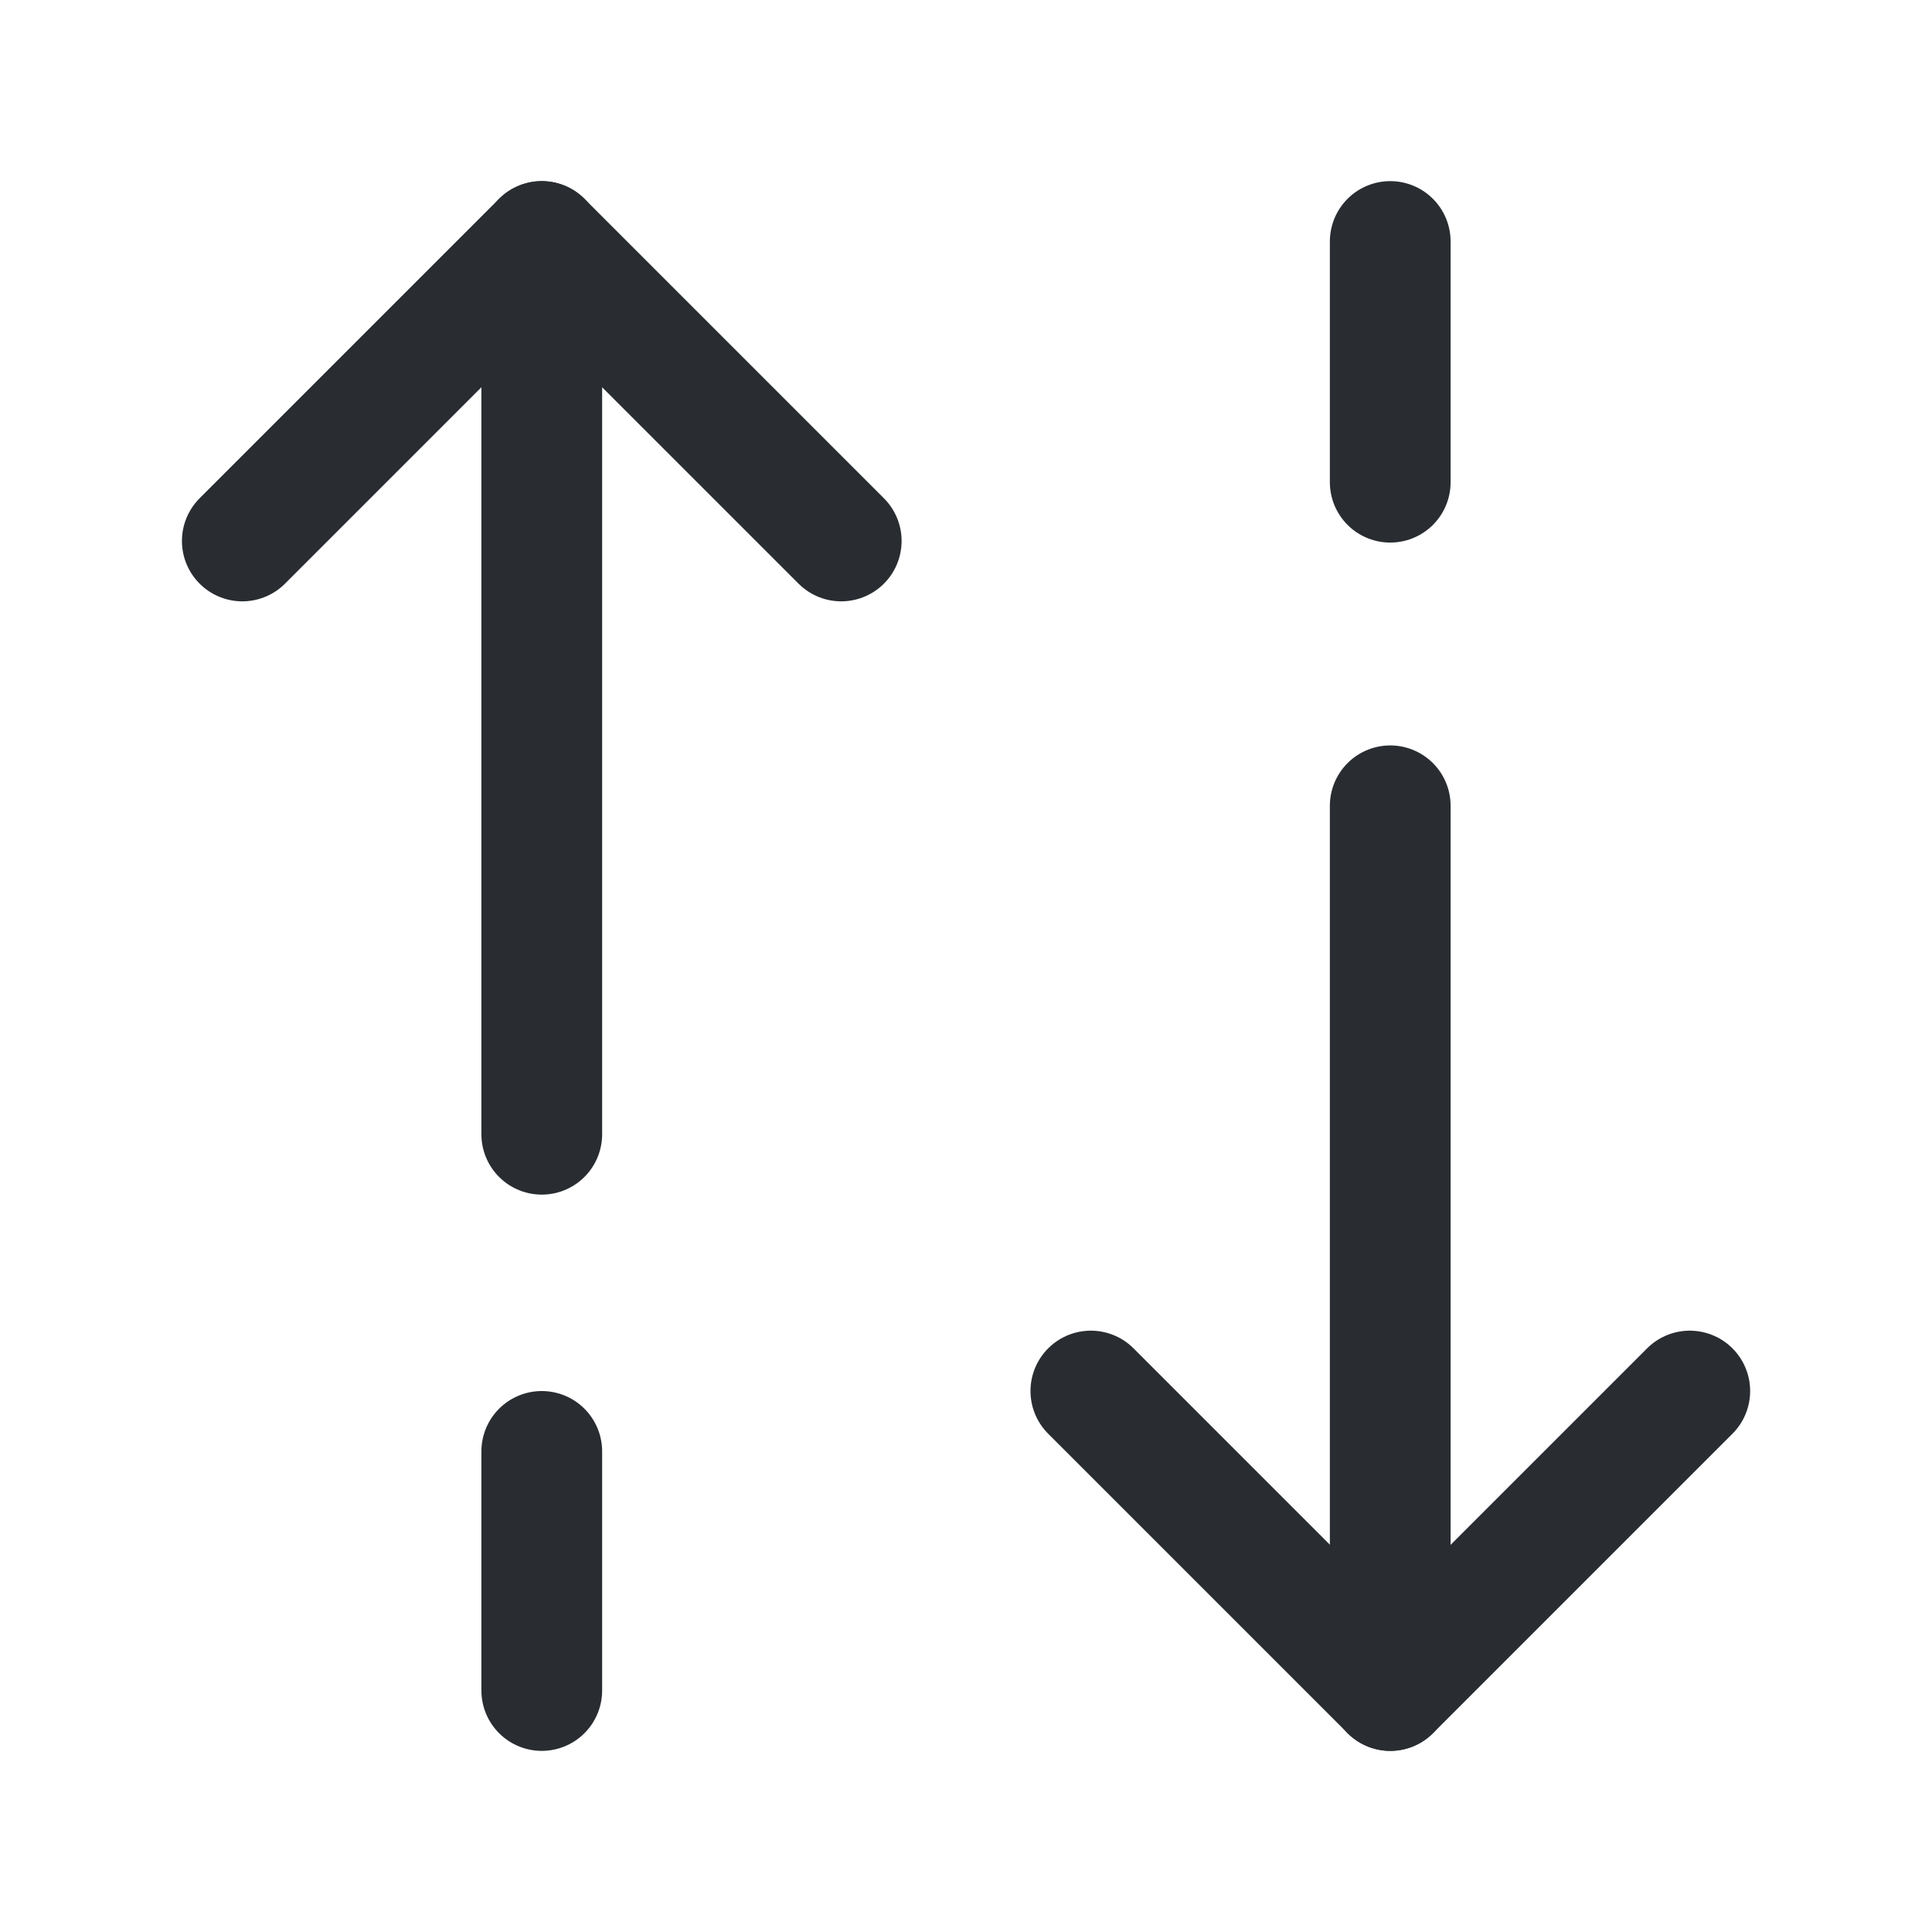
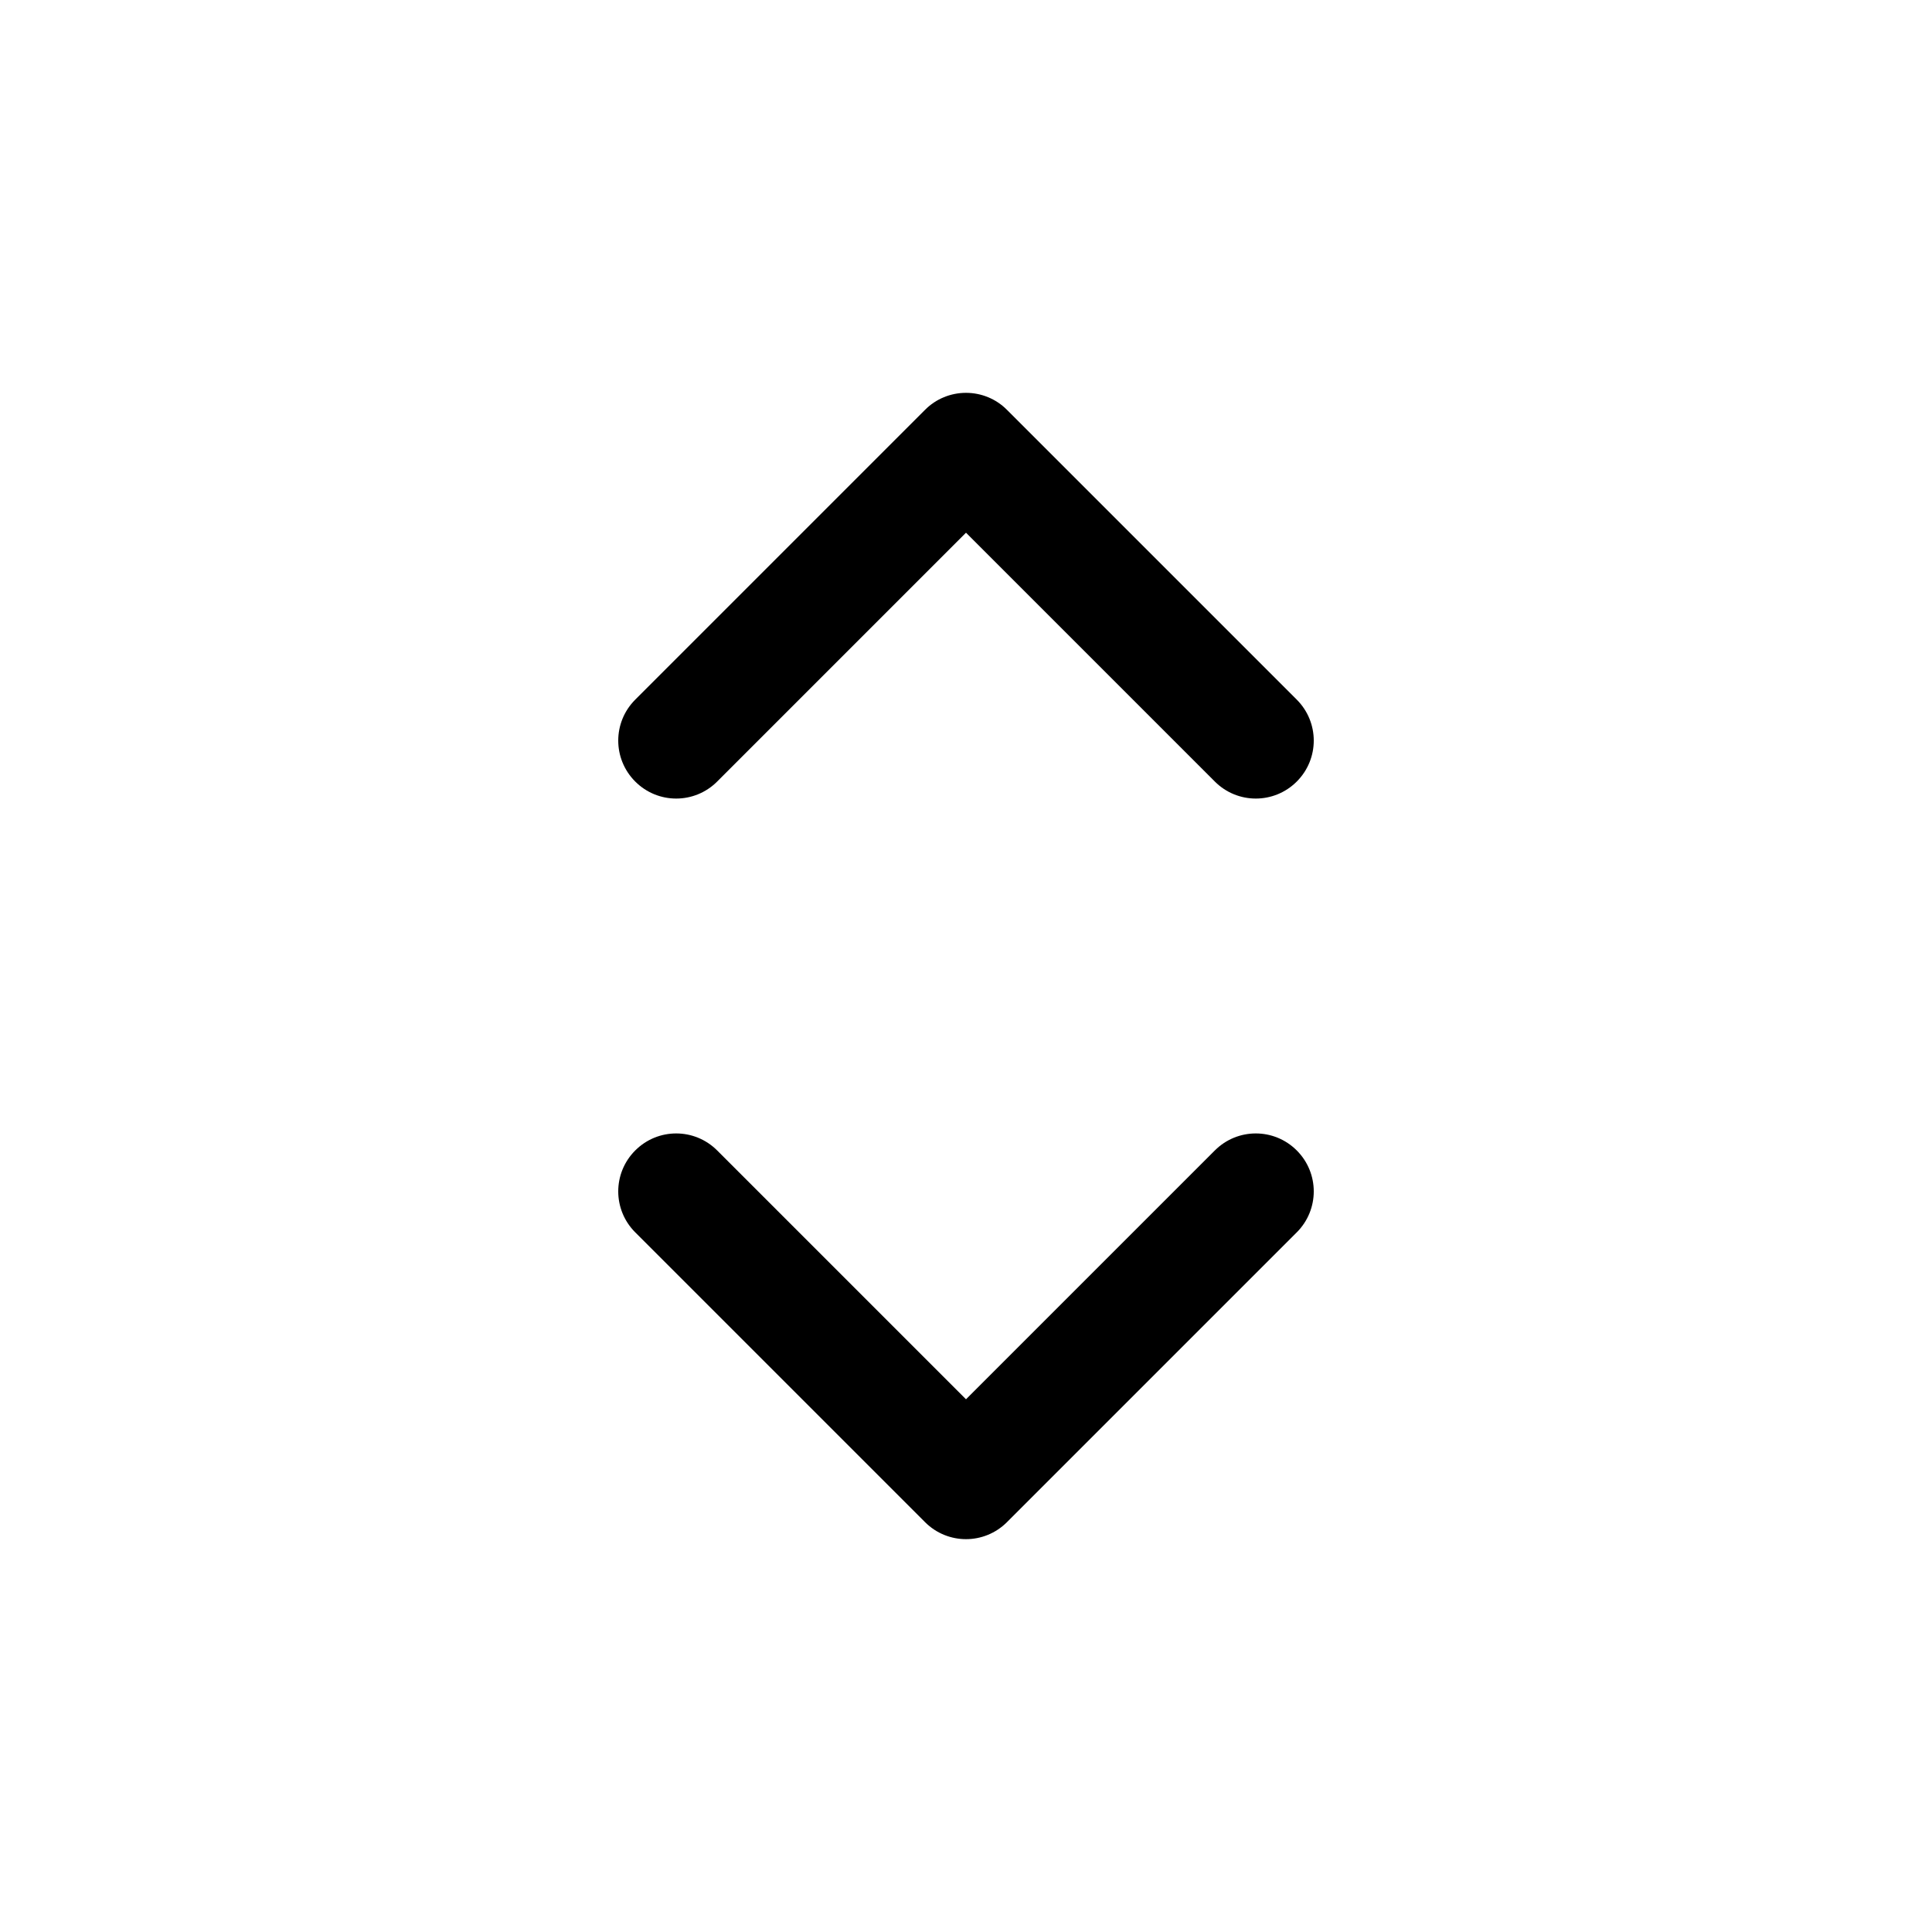
- <svg xmlns="http://www.w3.org/2000/svg" width="24" height="24" viewBox="0 0 24 24" fill="none">
-   <path d="M13.551 17.28L17.271 21L20.991 17.28" stroke="#292D32" stroke-width="1.5" stroke-linecap="round" stroke-linejoin="round" />
-   <path d="M17.27 10.01V21" stroke="#292D32" stroke-width="1.5" stroke-linecap="round" stroke-linejoin="round" />
-   <path d="M17.27 3V5.99" stroke="#292D32" stroke-width="1.5" stroke-linecap="round" stroke-linejoin="round" />
-   <path d="M10.45 6.72L6.73 3L3.01 6.72" stroke="#292D32" stroke-width="1.5" stroke-linecap="round" stroke-linejoin="round" />
-   <path d="M6.73 3V14.09" stroke="#292D32" stroke-width="1.5" stroke-linecap="round" stroke-linejoin="round" />
-   <path d="M6.73 21V18.03" stroke="#292D32" stroke-width="1.5" stroke-linecap="round" stroke-linejoin="round" />
+ <svg xmlns="http://www.w3.org/2000/svg" class="m_2943220b mantine-ComboboxChevron-chevron" data-combobox-chevron="true" viewBox="0 0 15 15" fill="none">
+   <path d="M4.932 5.432C4.756 5.608 4.756 5.892 4.932 6.068C5.108 6.244 5.392 6.244 5.568 6.068L7.5 4.136L9.432 6.068C9.608 6.244 9.892 6.244 10.068 6.068C10.244 5.892 10.244 5.608 10.068 5.432L7.818 3.182C7.734 3.097 7.619 3.05 7.5 3.05C7.381 3.05 7.266 3.097 7.182 3.182L4.932 5.432ZM10.068 9.568C10.244 9.392 10.244 9.108 10.068 8.932C9.892 8.756 9.608 8.756 9.432 8.932L7.5 10.864L5.568 8.932C5.392 8.756 5.108 8.756 4.932 8.932C4.756 9.108 4.756 9.392 4.932 9.568L7.182 11.818C7.358 11.994 7.642 11.994 7.818 11.818L10.068 9.568Z" fill="currentColor" fill-rule="evenodd" clip-rule="evenodd" />
</svg>
